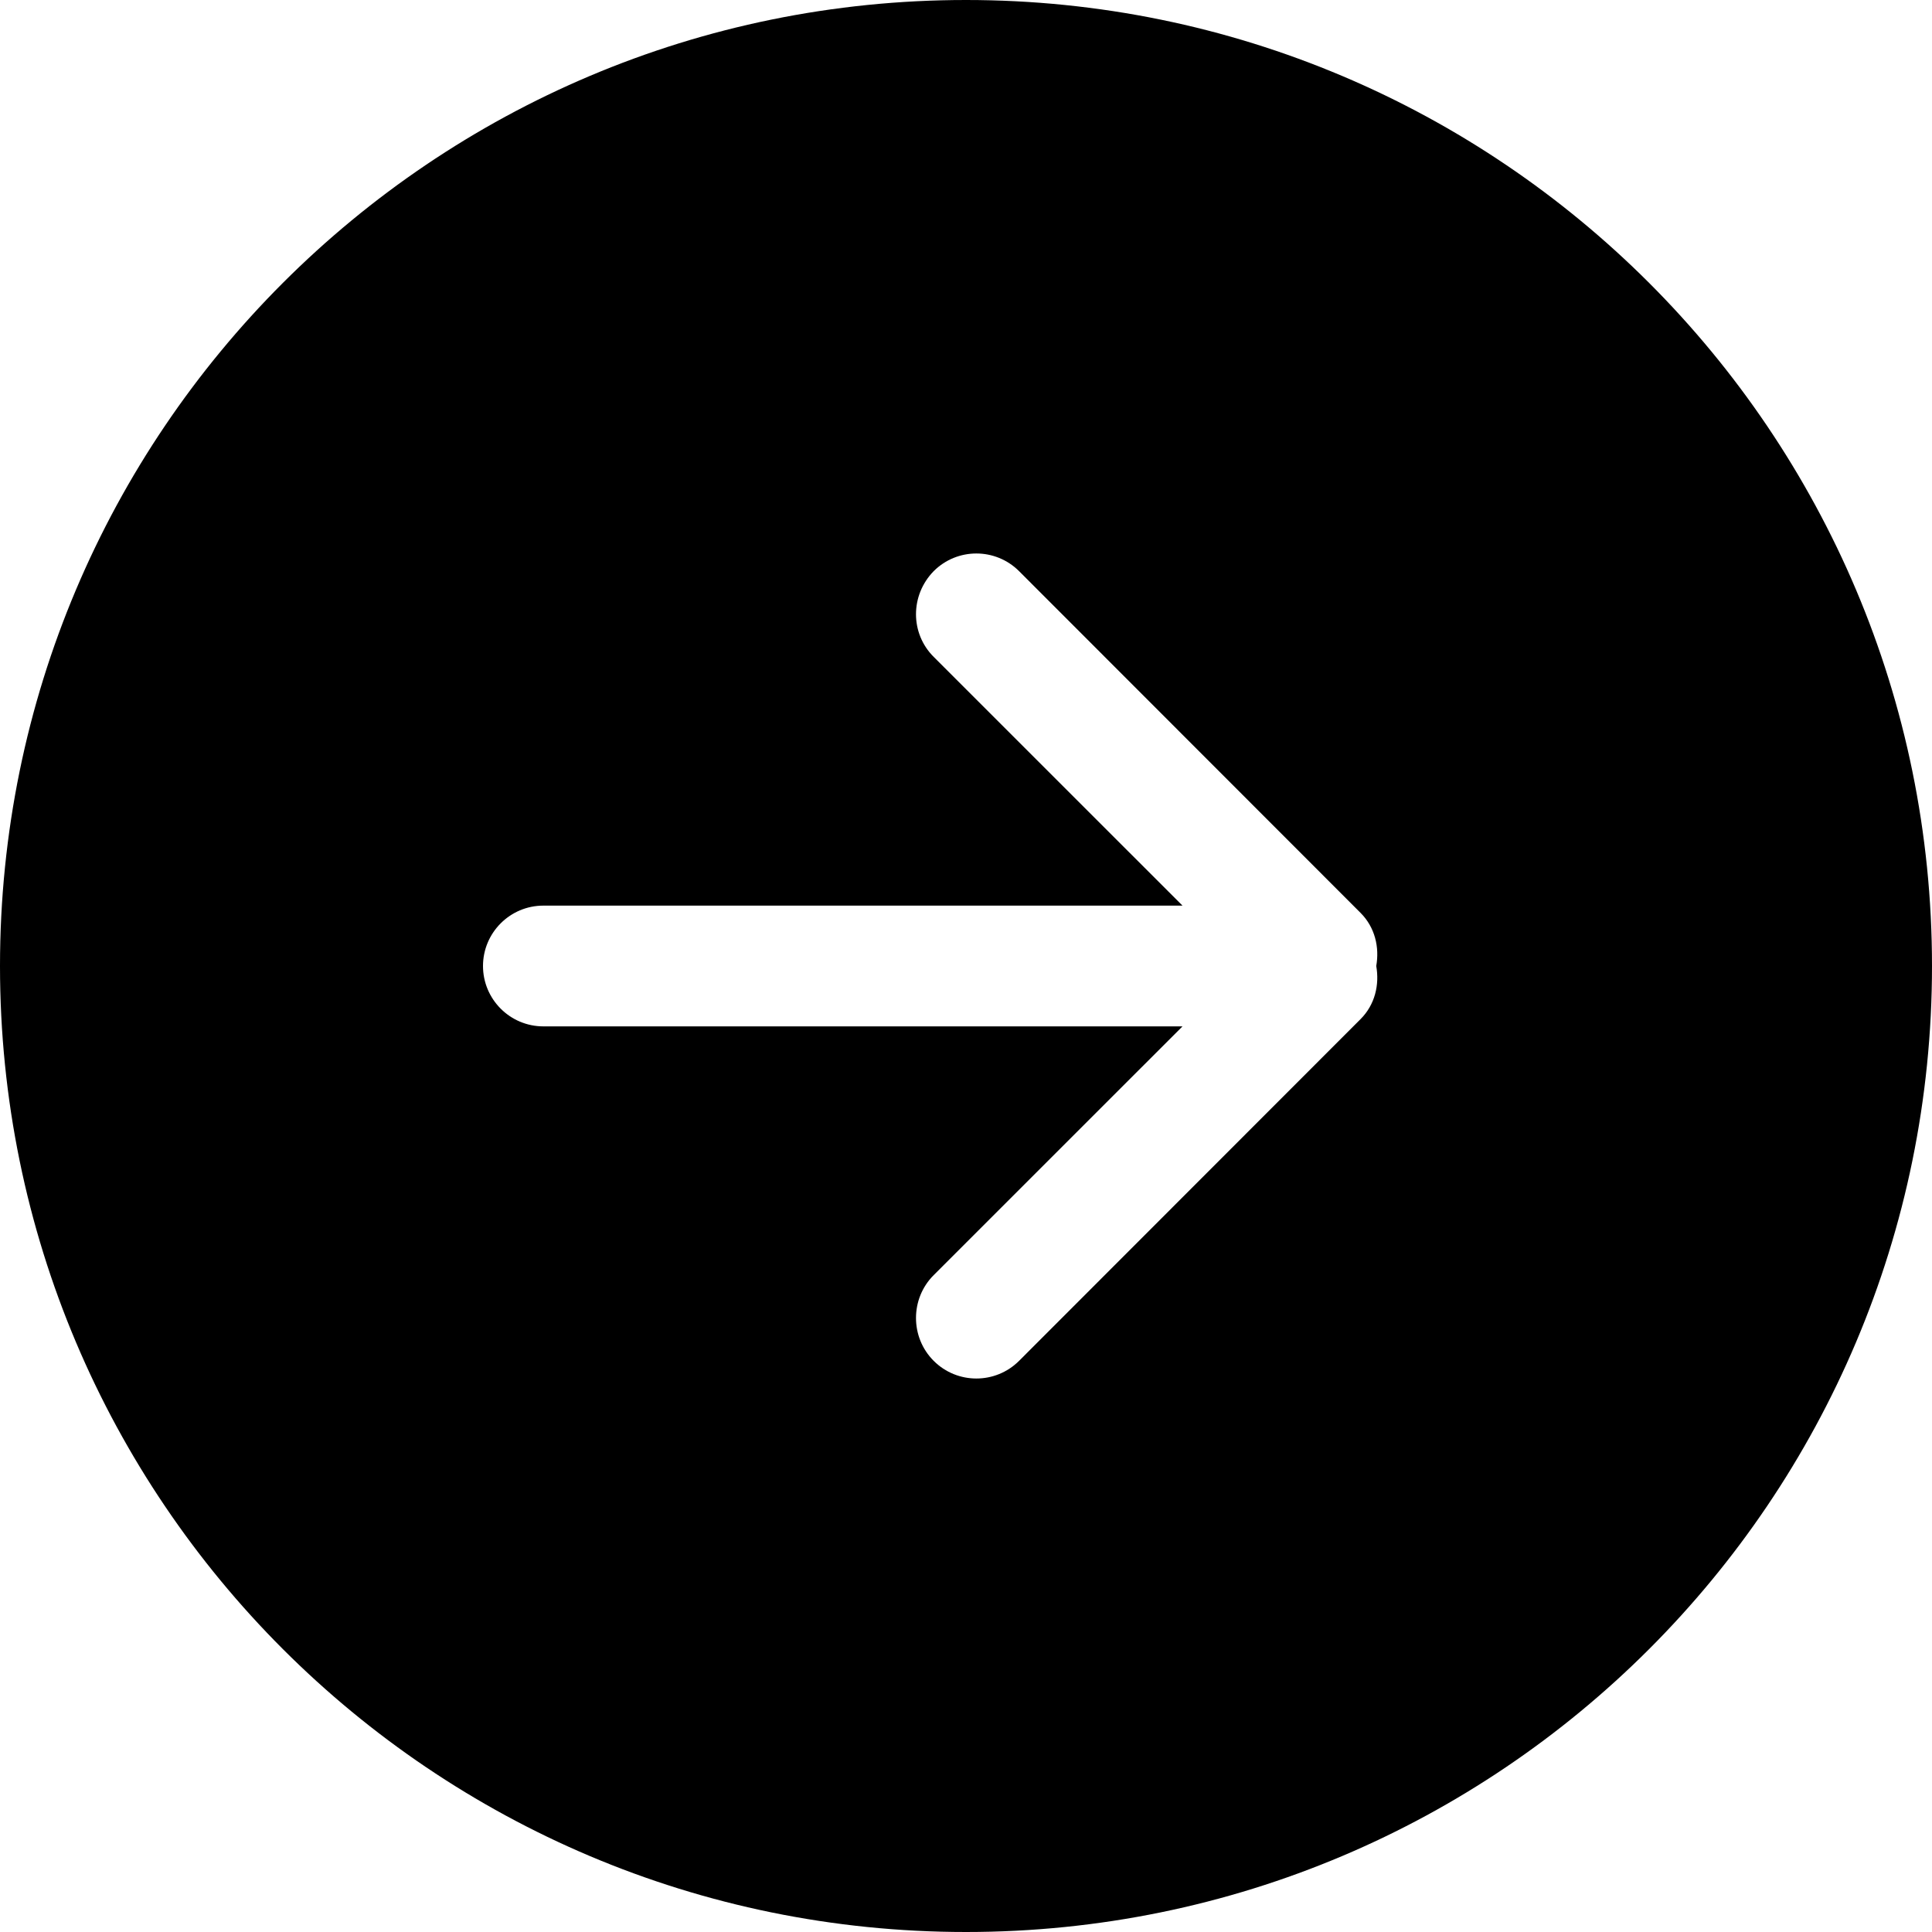
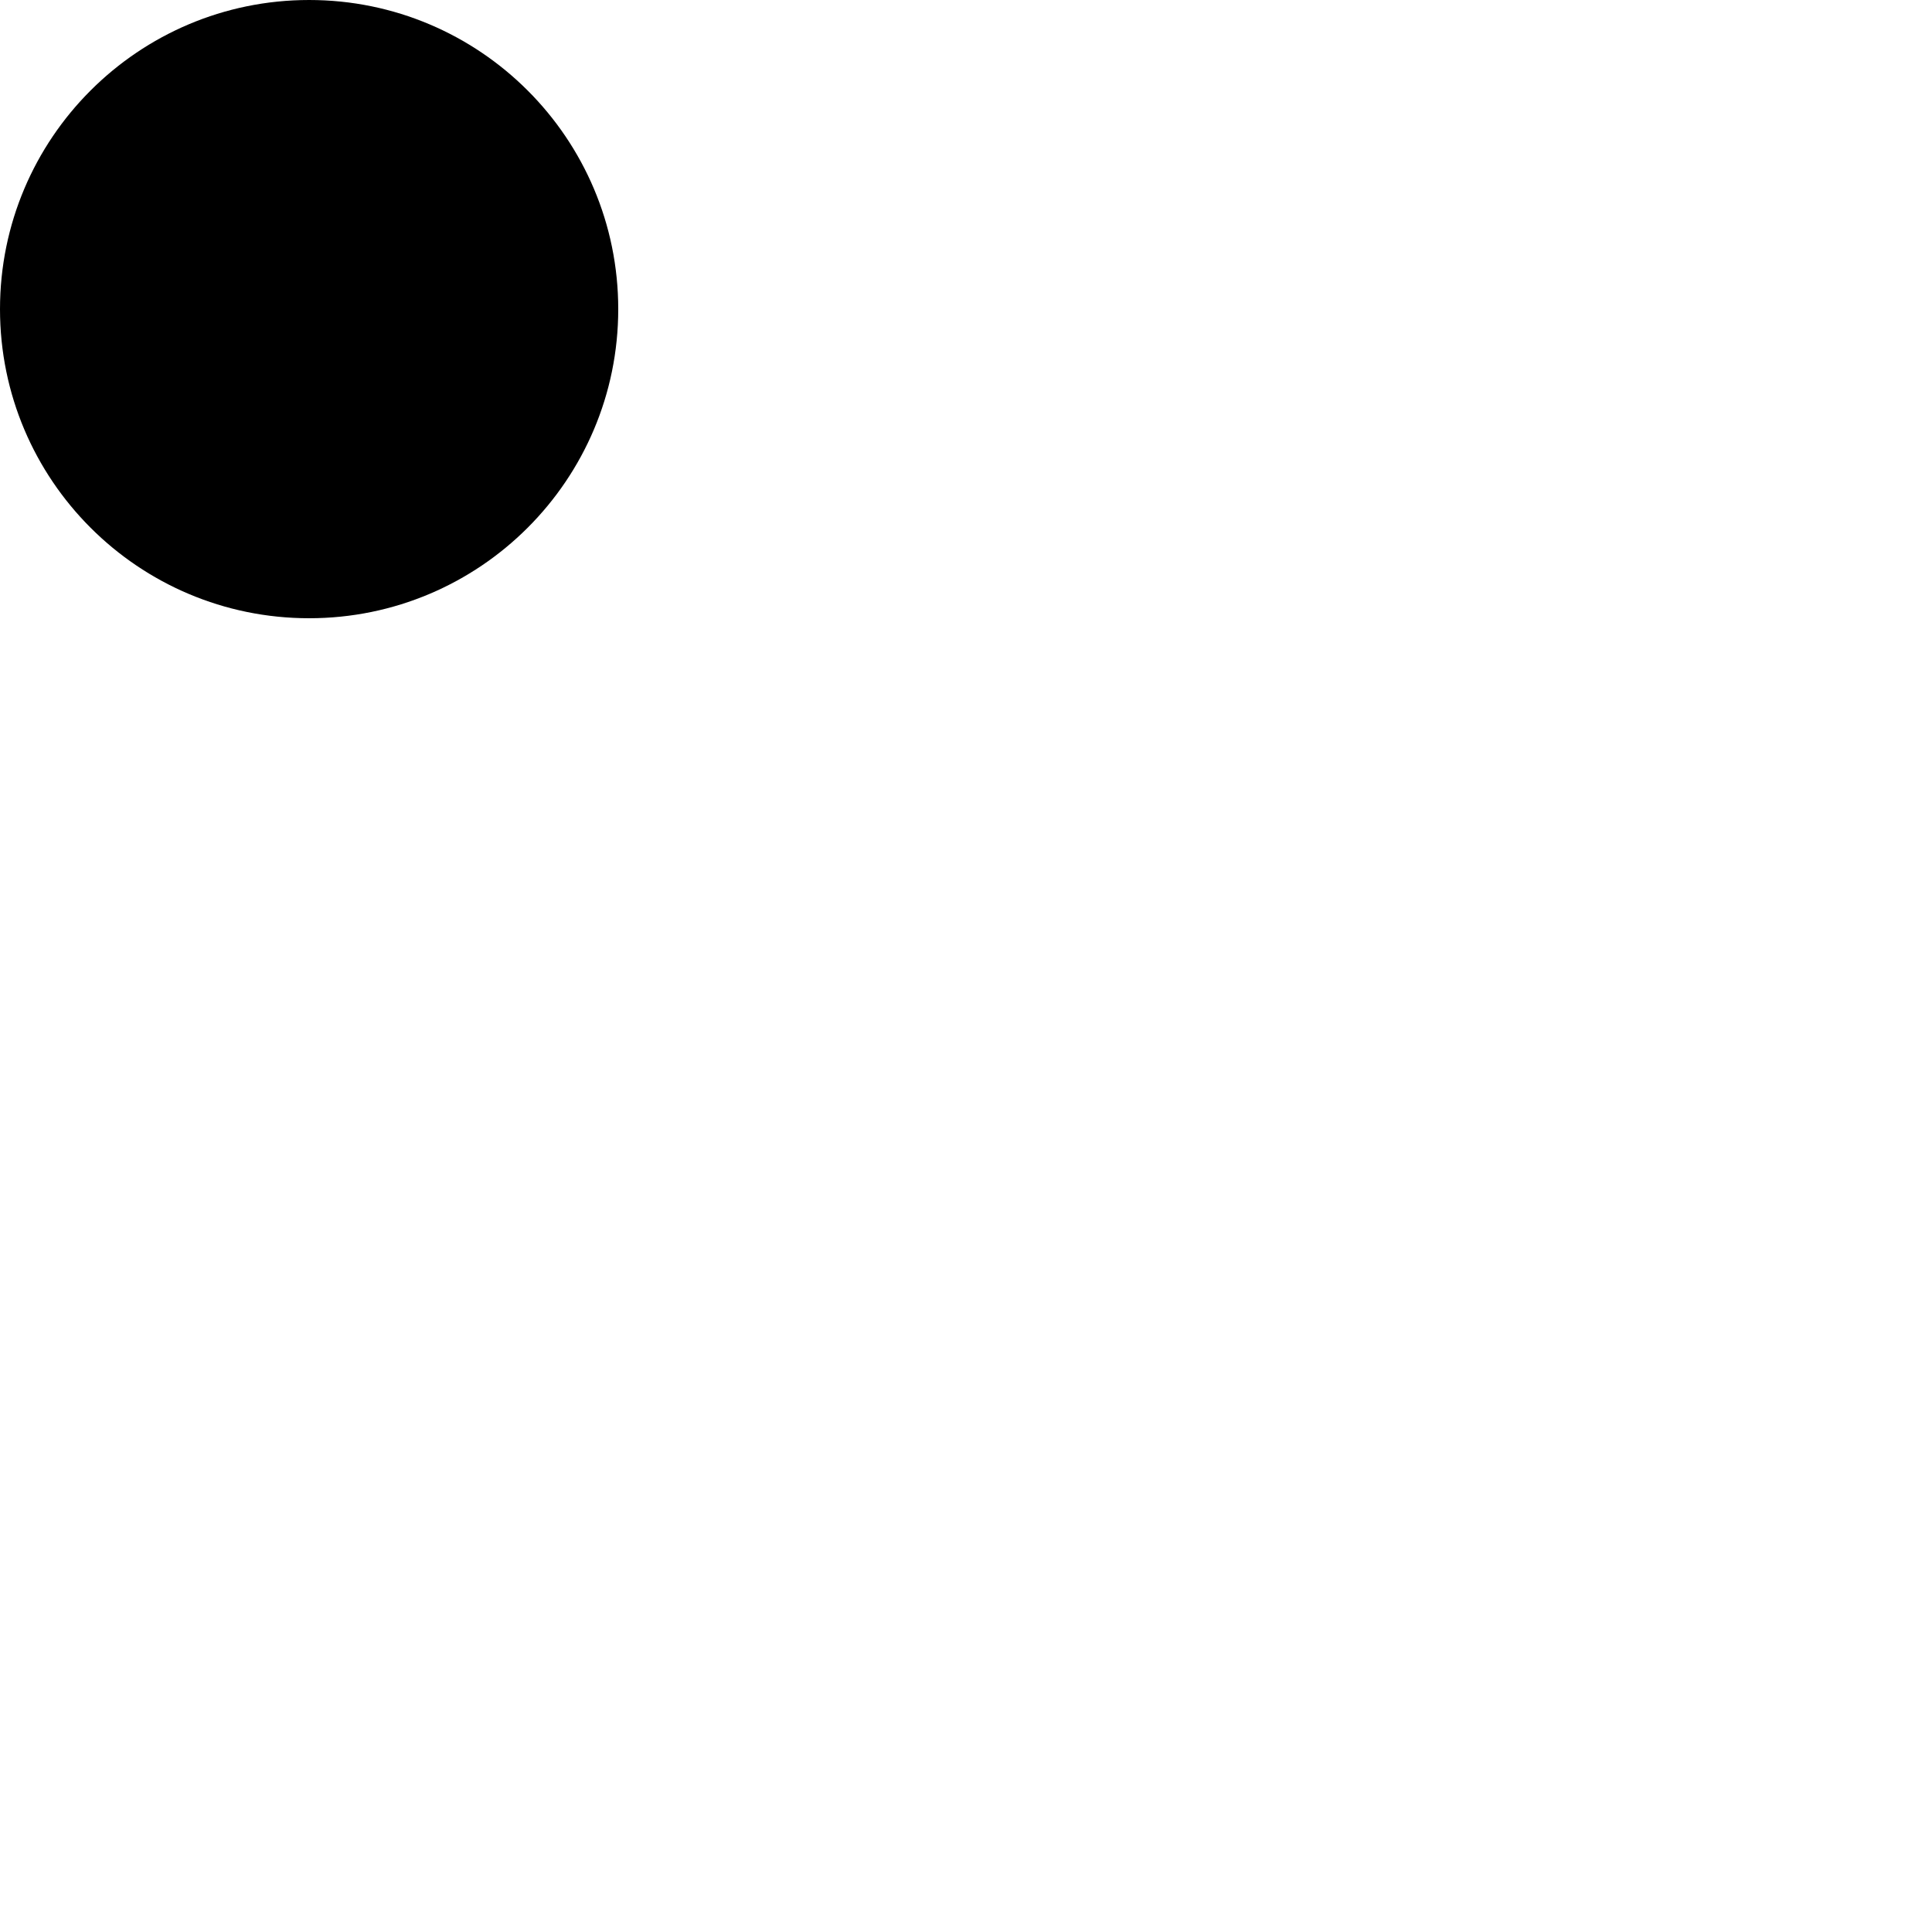
- <svg xmlns="http://www.w3.org/2000/svg" width="800px" height="800px" viewBox="0 0 32 32" version="1.1">
-   <g id="Page-1" stroke="none" stroke-width="1" fill="none" fill-rule="evenodd">
-     <g id="Icon-Set-Filled" transform="translate(-310, -1089)" fill="#000000">
-       <path d="M332.535,1105.88 L326.879,1111.54 C326.488,1111.93 325.855,1111.93 325.465,1111.54 C325.074,1111.15 325.074,1110.51 325.465,1110.12 L329.586,1106 L319,1106 C318.447,1106 318,1105.55 318,1105 C318,1104.45 318.447,1104 319,1104 L329.586,1104 L325.465,1099.88 C325.074,1099.49 325.074,1098.86 325.465,1098.46 C325.855,1098.07 326.488,1098.07 326.879,1098.46 L332.535,1104.12 C332.775,1104.36 332.85,1104.69 332.795,1105 C332.85,1105.31 332.775,1105.64 332.535,1105.88 L332.535,1105.88 Z M326,1089 C317.163,1089 310,1096.16 310,1105 C310,1113.84 317.163,1121 326,1121 C334.837,1121 342,1113.84 342,1105 C342,1096.16 334.837,1089 326,1089 L326,1089 Z" id="arrow-right-circle">
- 
- </path>
-     </g>
-   </g>
+ <svg xmlns="http://www.w3.org/2000/svg" width="100" height="100" viewBox="0 0 100 100">
+   <path fill="#000000" d="M11,16h10.586l-4.121,4.121a1,1 0 1,0 1.414,1.415l5.656-5.656a1,1 0 0,0 0-1.414l-5.656-5.656a1,1 0 1,0-1.414,1.415L21.586,15H11a1,1 0 1,0 0,2ZM16,0a16,16 0 1,0 0,32a16,16 0 1,0 0,-32Z" />
</svg>
